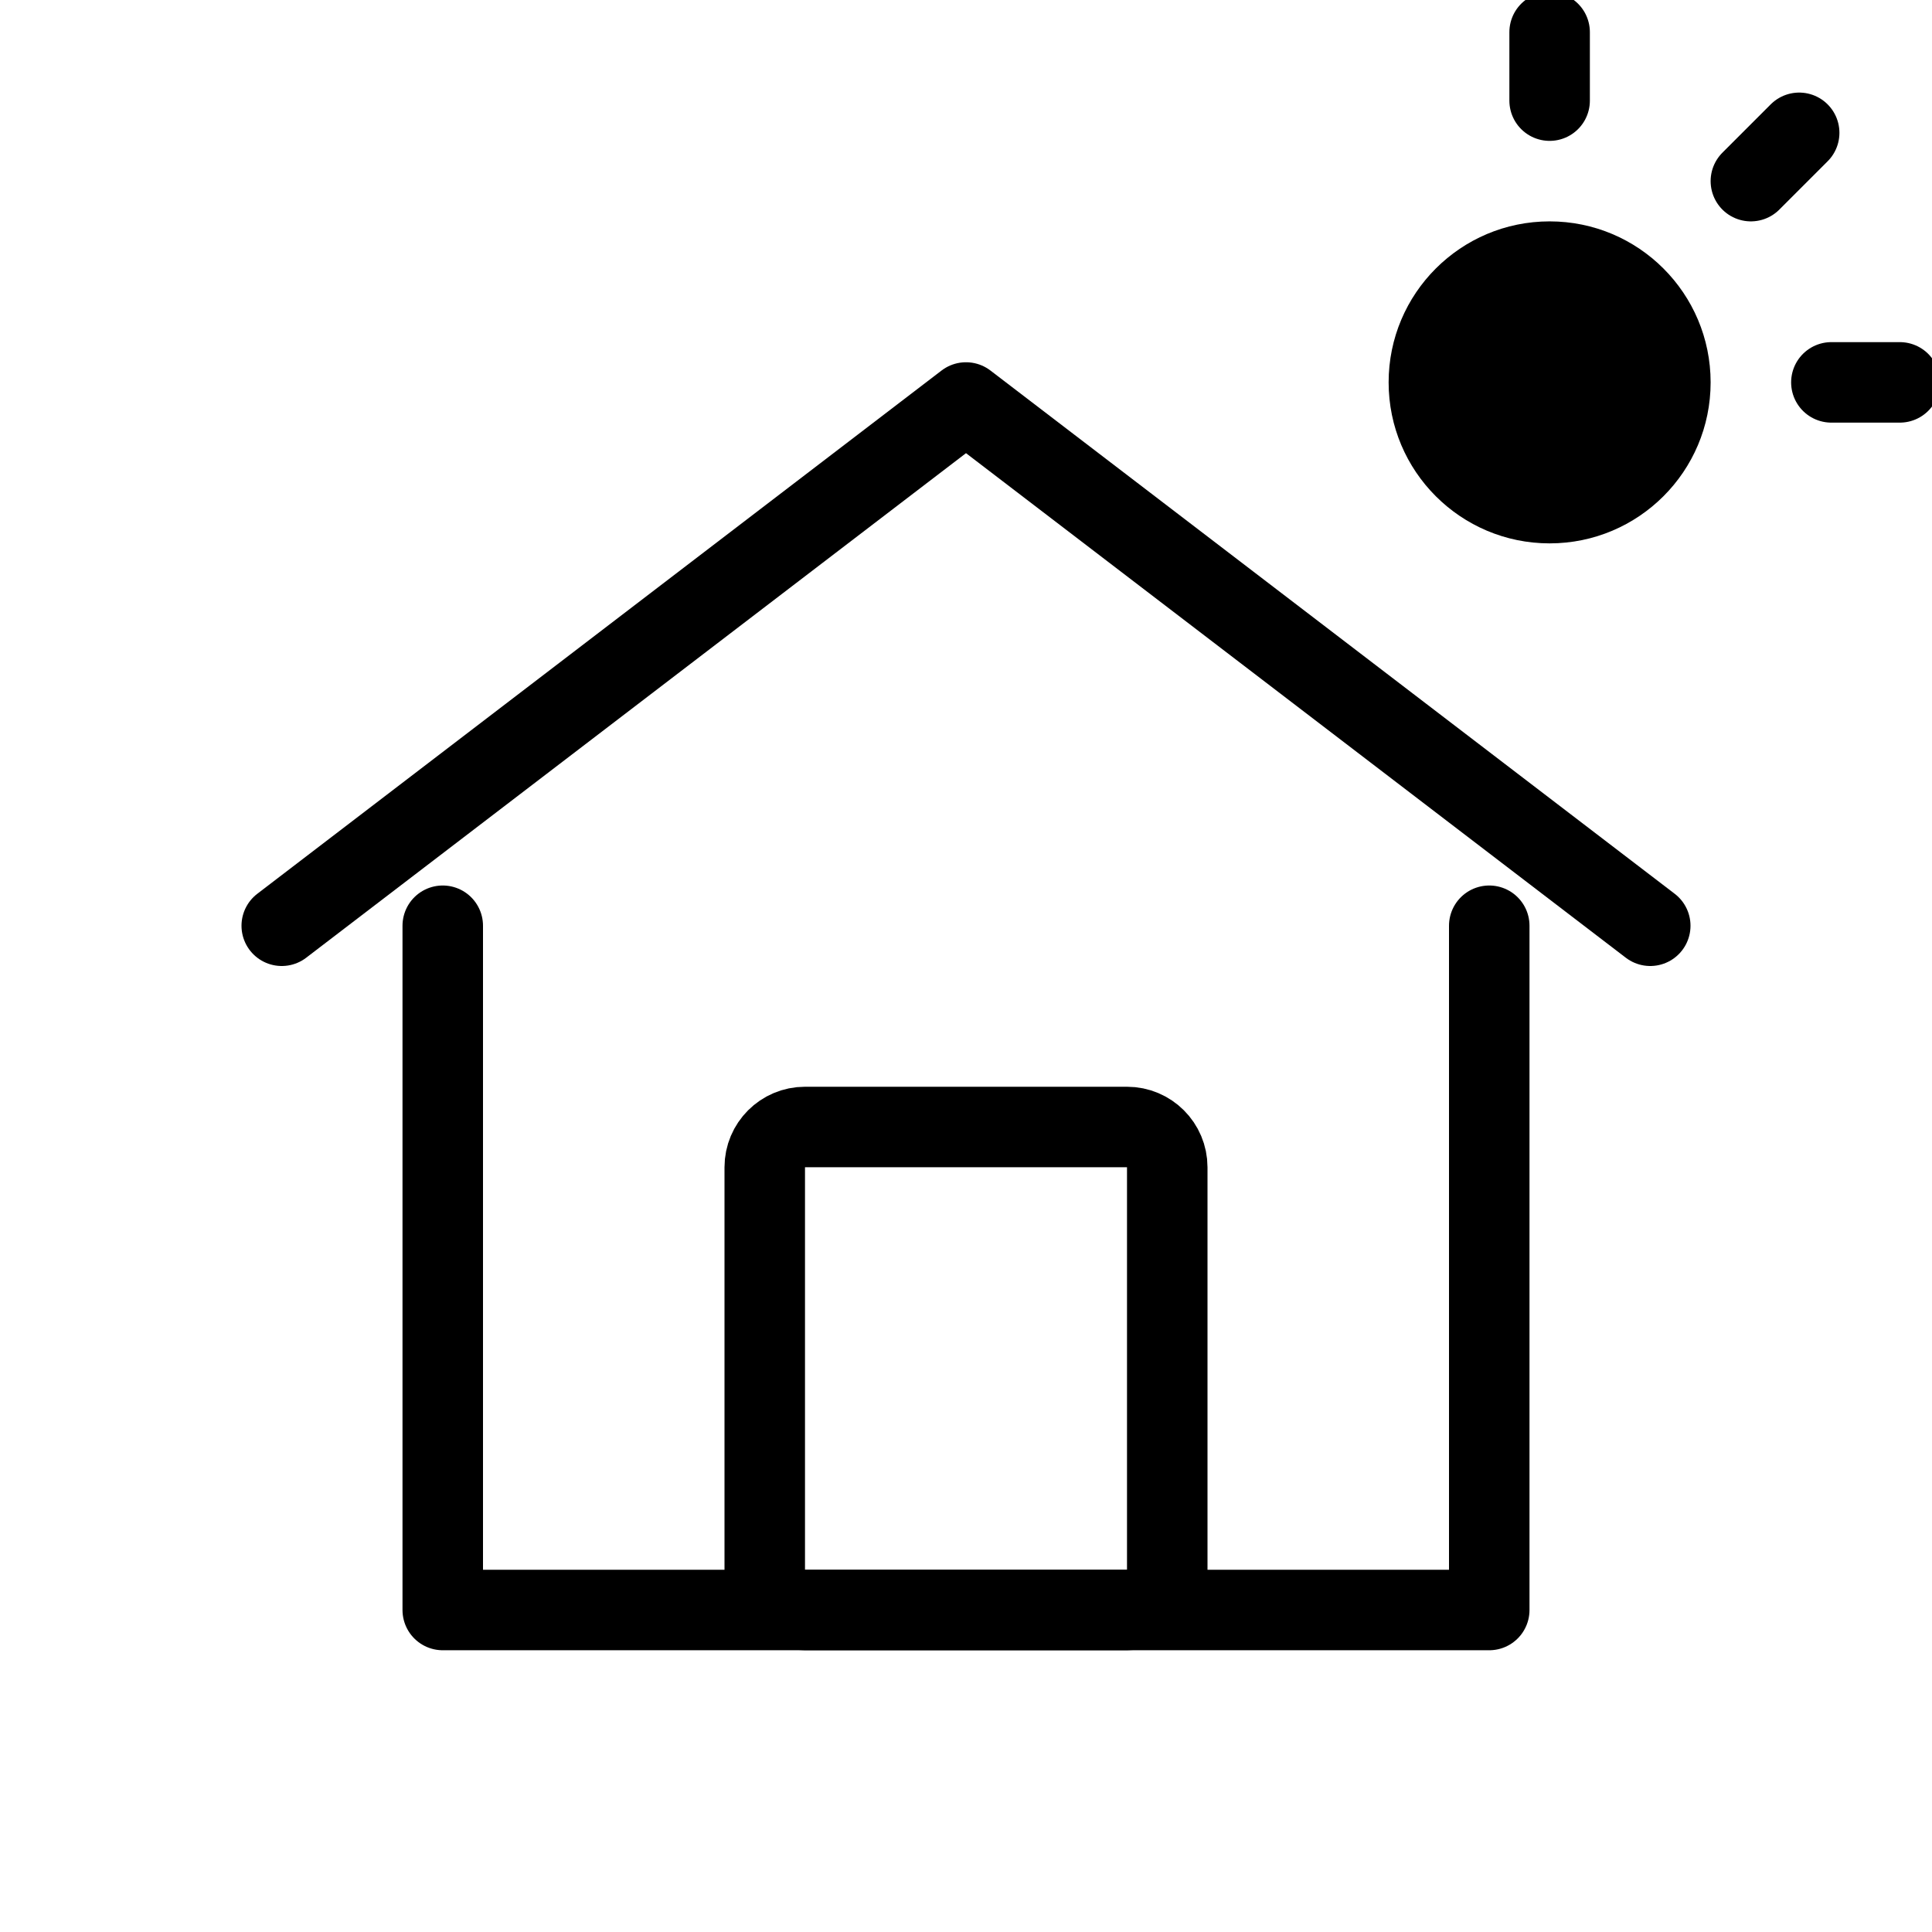
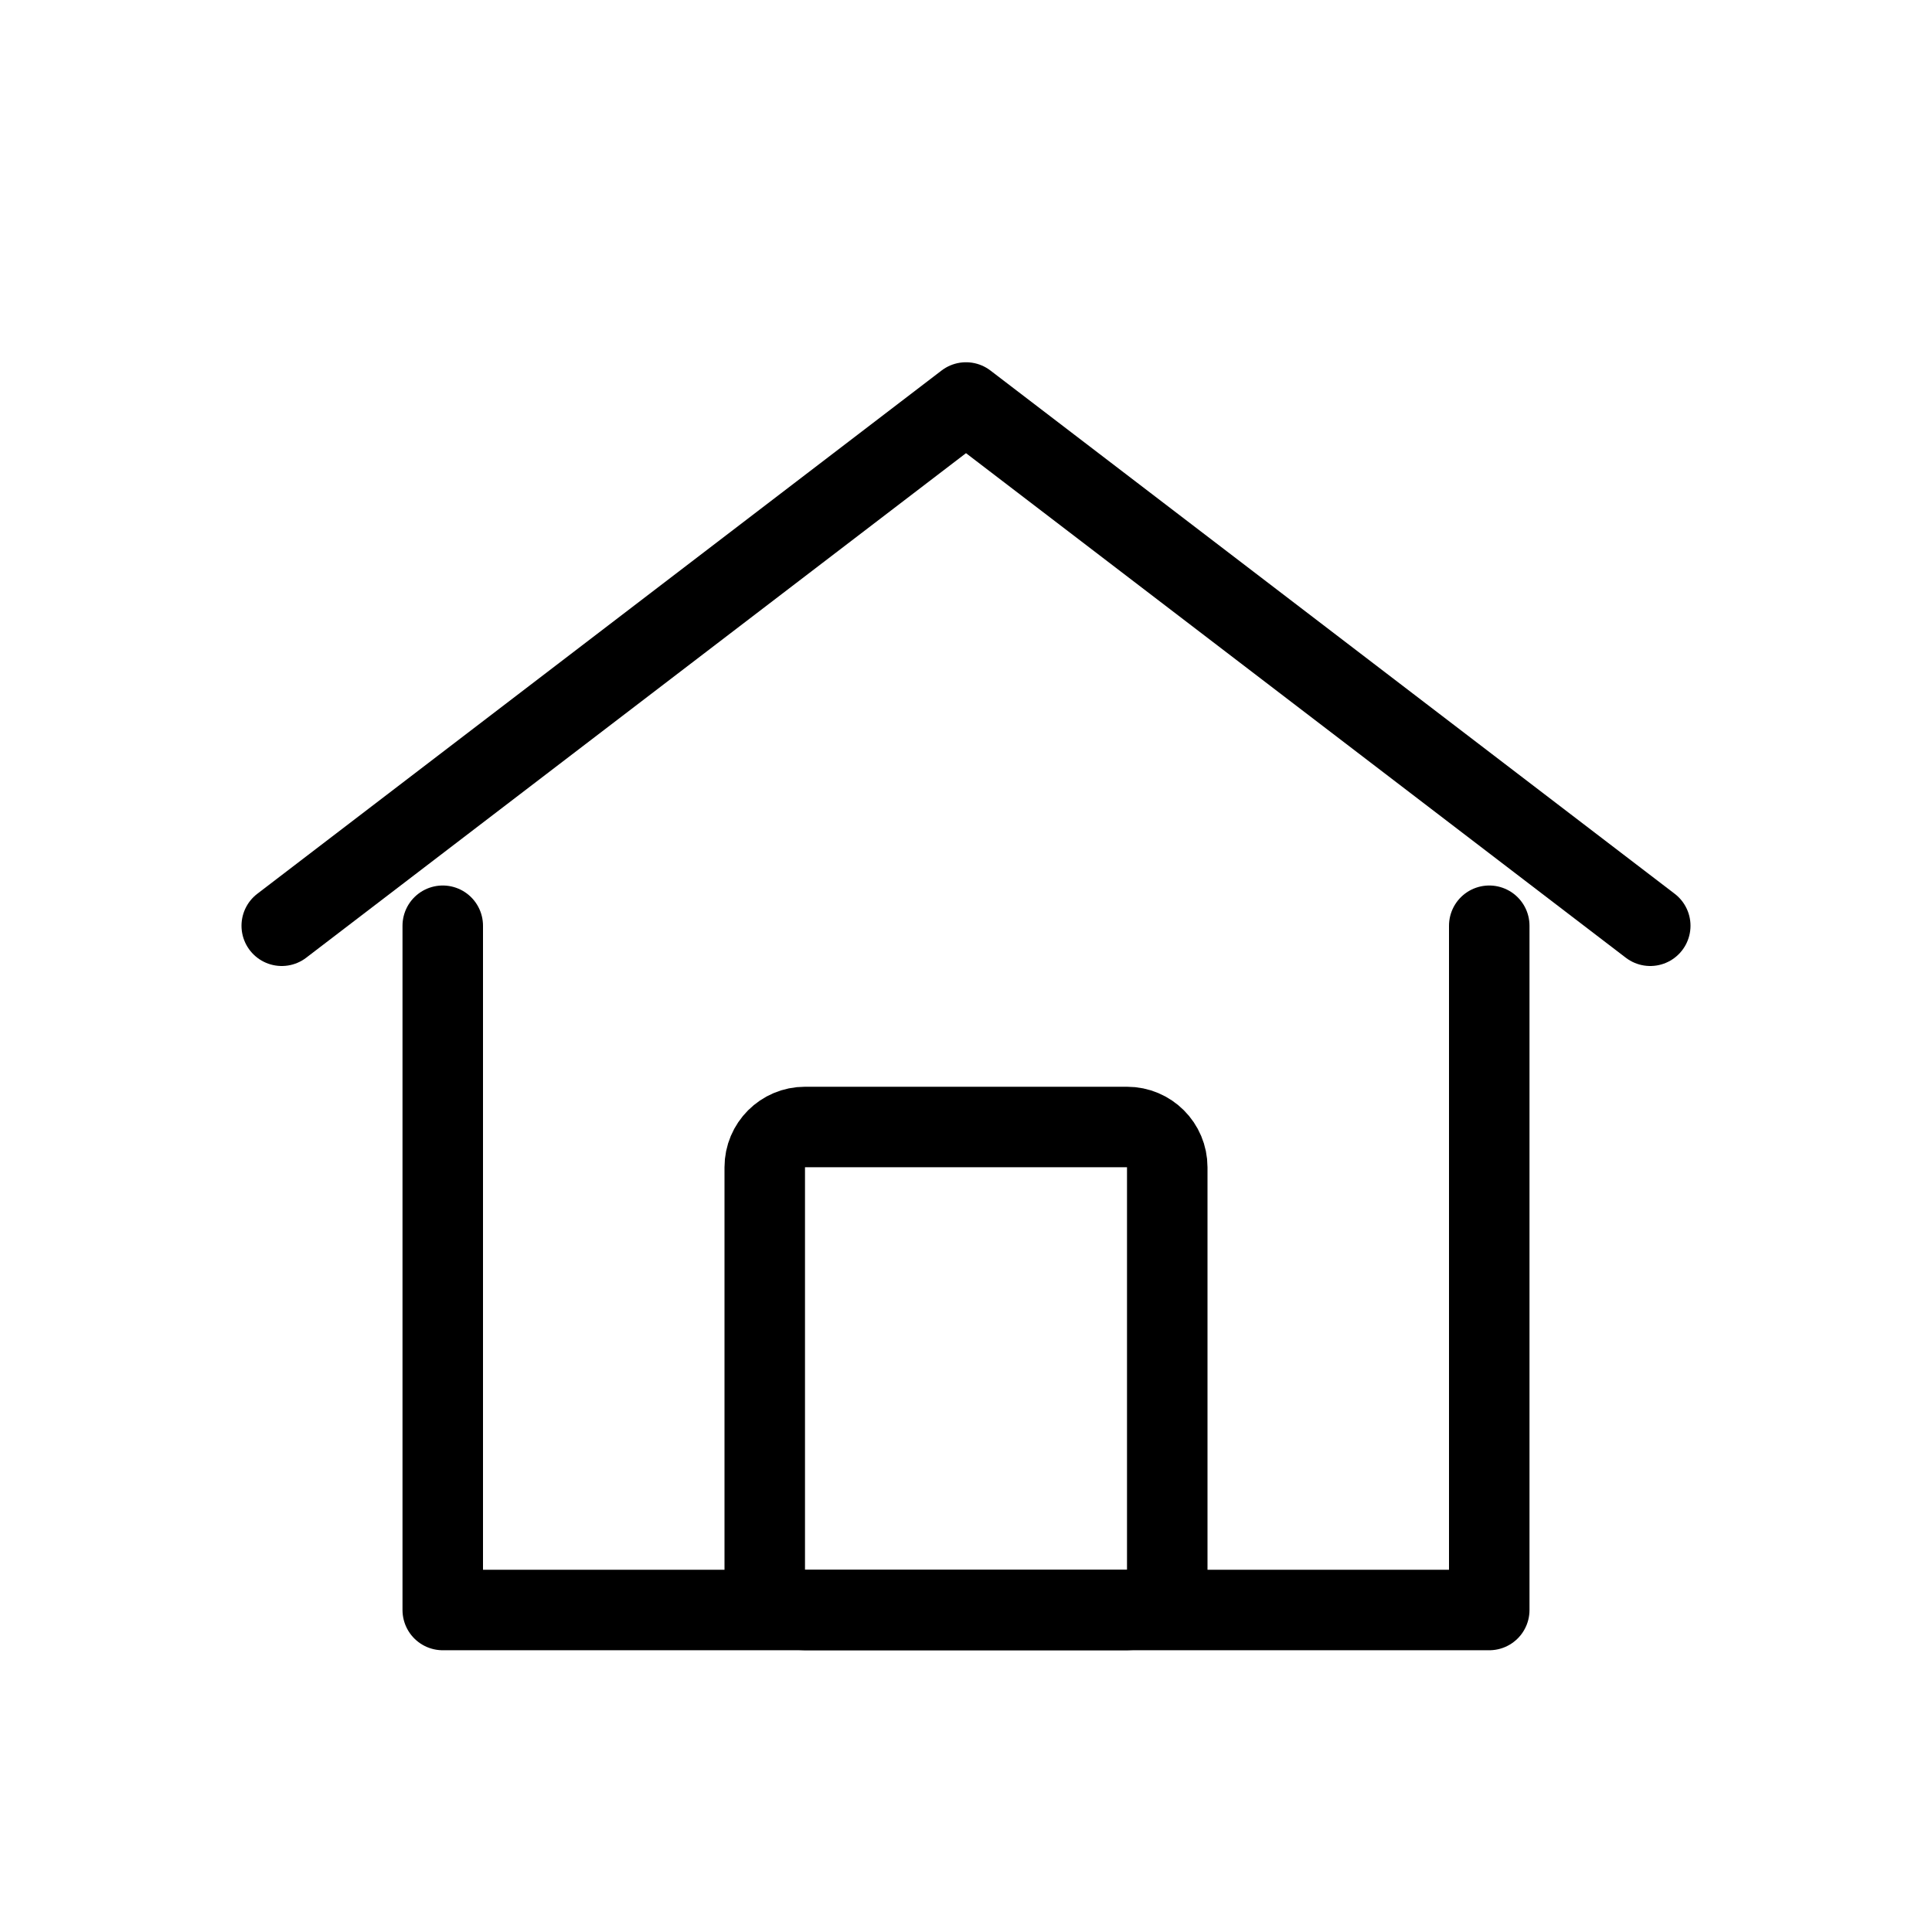
<svg xmlns="http://www.w3.org/2000/svg" viewBox="0 0 48 48" fill="none" stroke="currentColor" stroke-width="2" stroke-linecap="round" stroke-linejoin="round">
  <polyline points="7,23 24,10 41,23" />
  <path d="M11 23 V40 H37 V23" />
  <rect x="19" y="28" width="10" height="12" rx="1" />
-   <circle cx="38.5" cy="9.5" r="4" fill="currentColor" stroke="none" />
-   <line x1="38.5" y1="2.5" x2="38.5" y2="0.8" />
-   <line x1="45.5" y1="9.5" x2="47.2" y2="9.5" />
-   <line x1="43.5" y1="4.5" x2="44.7" y2="3.3" />
</svg>
